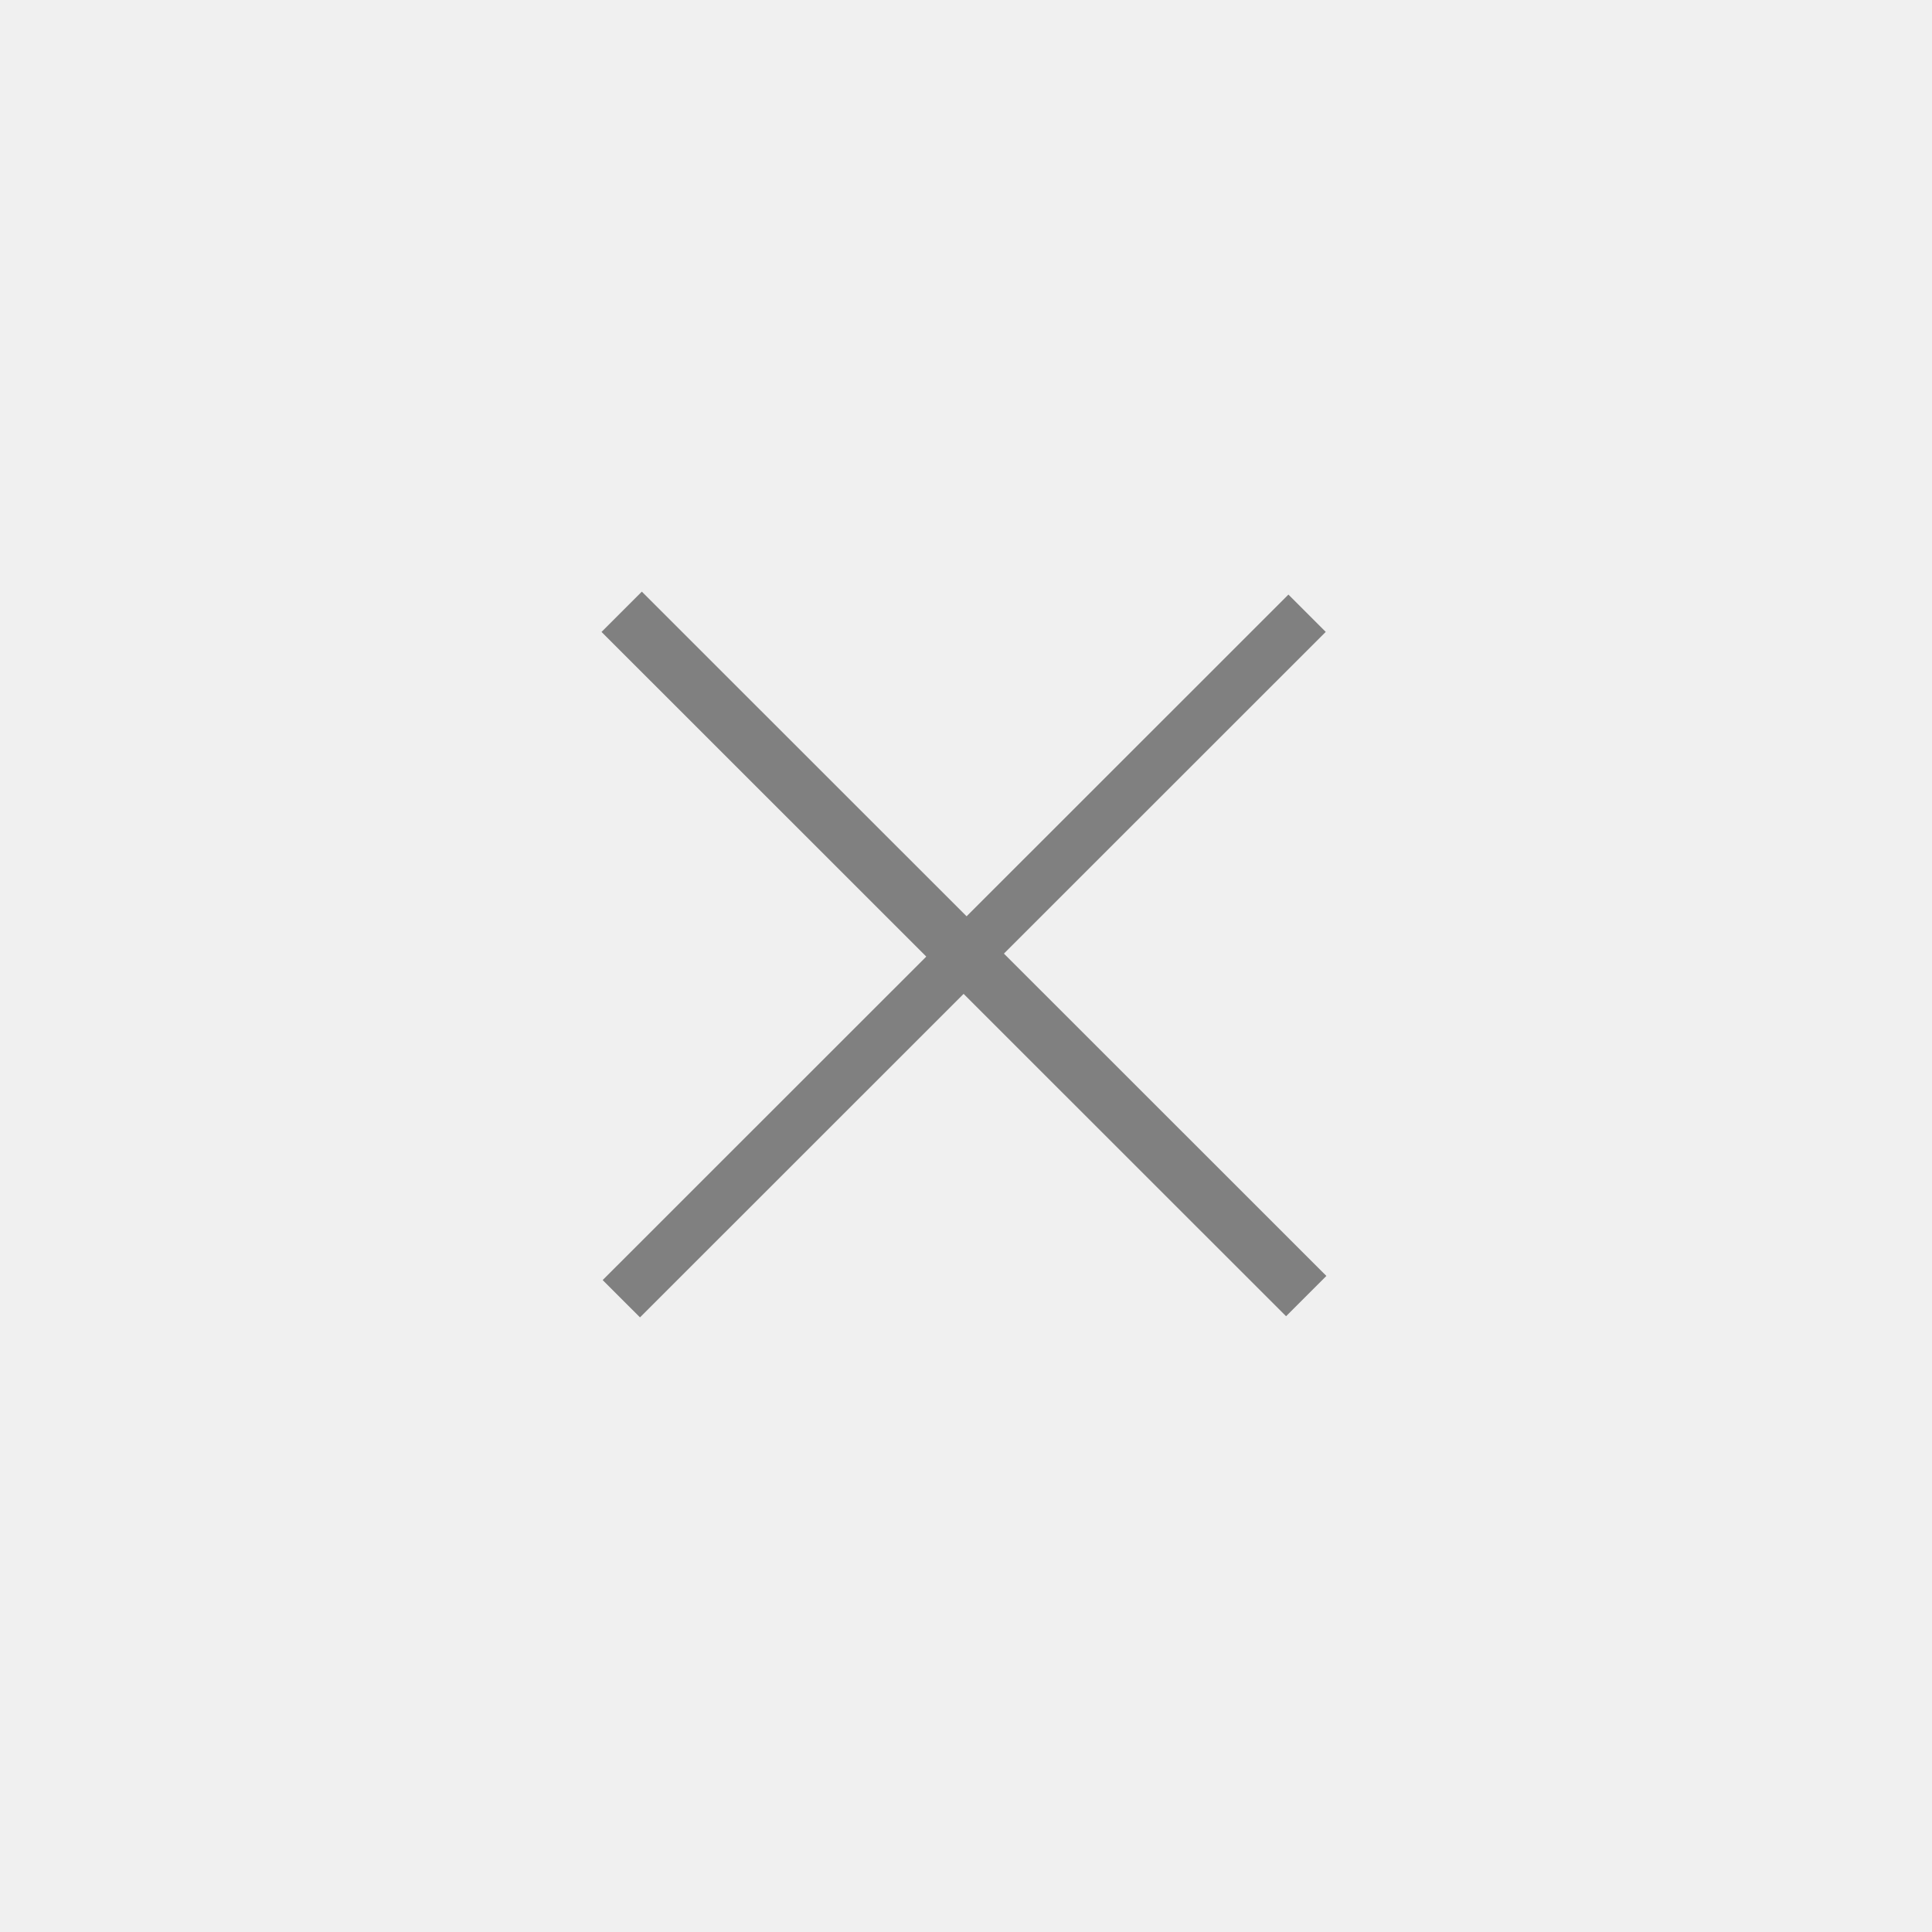
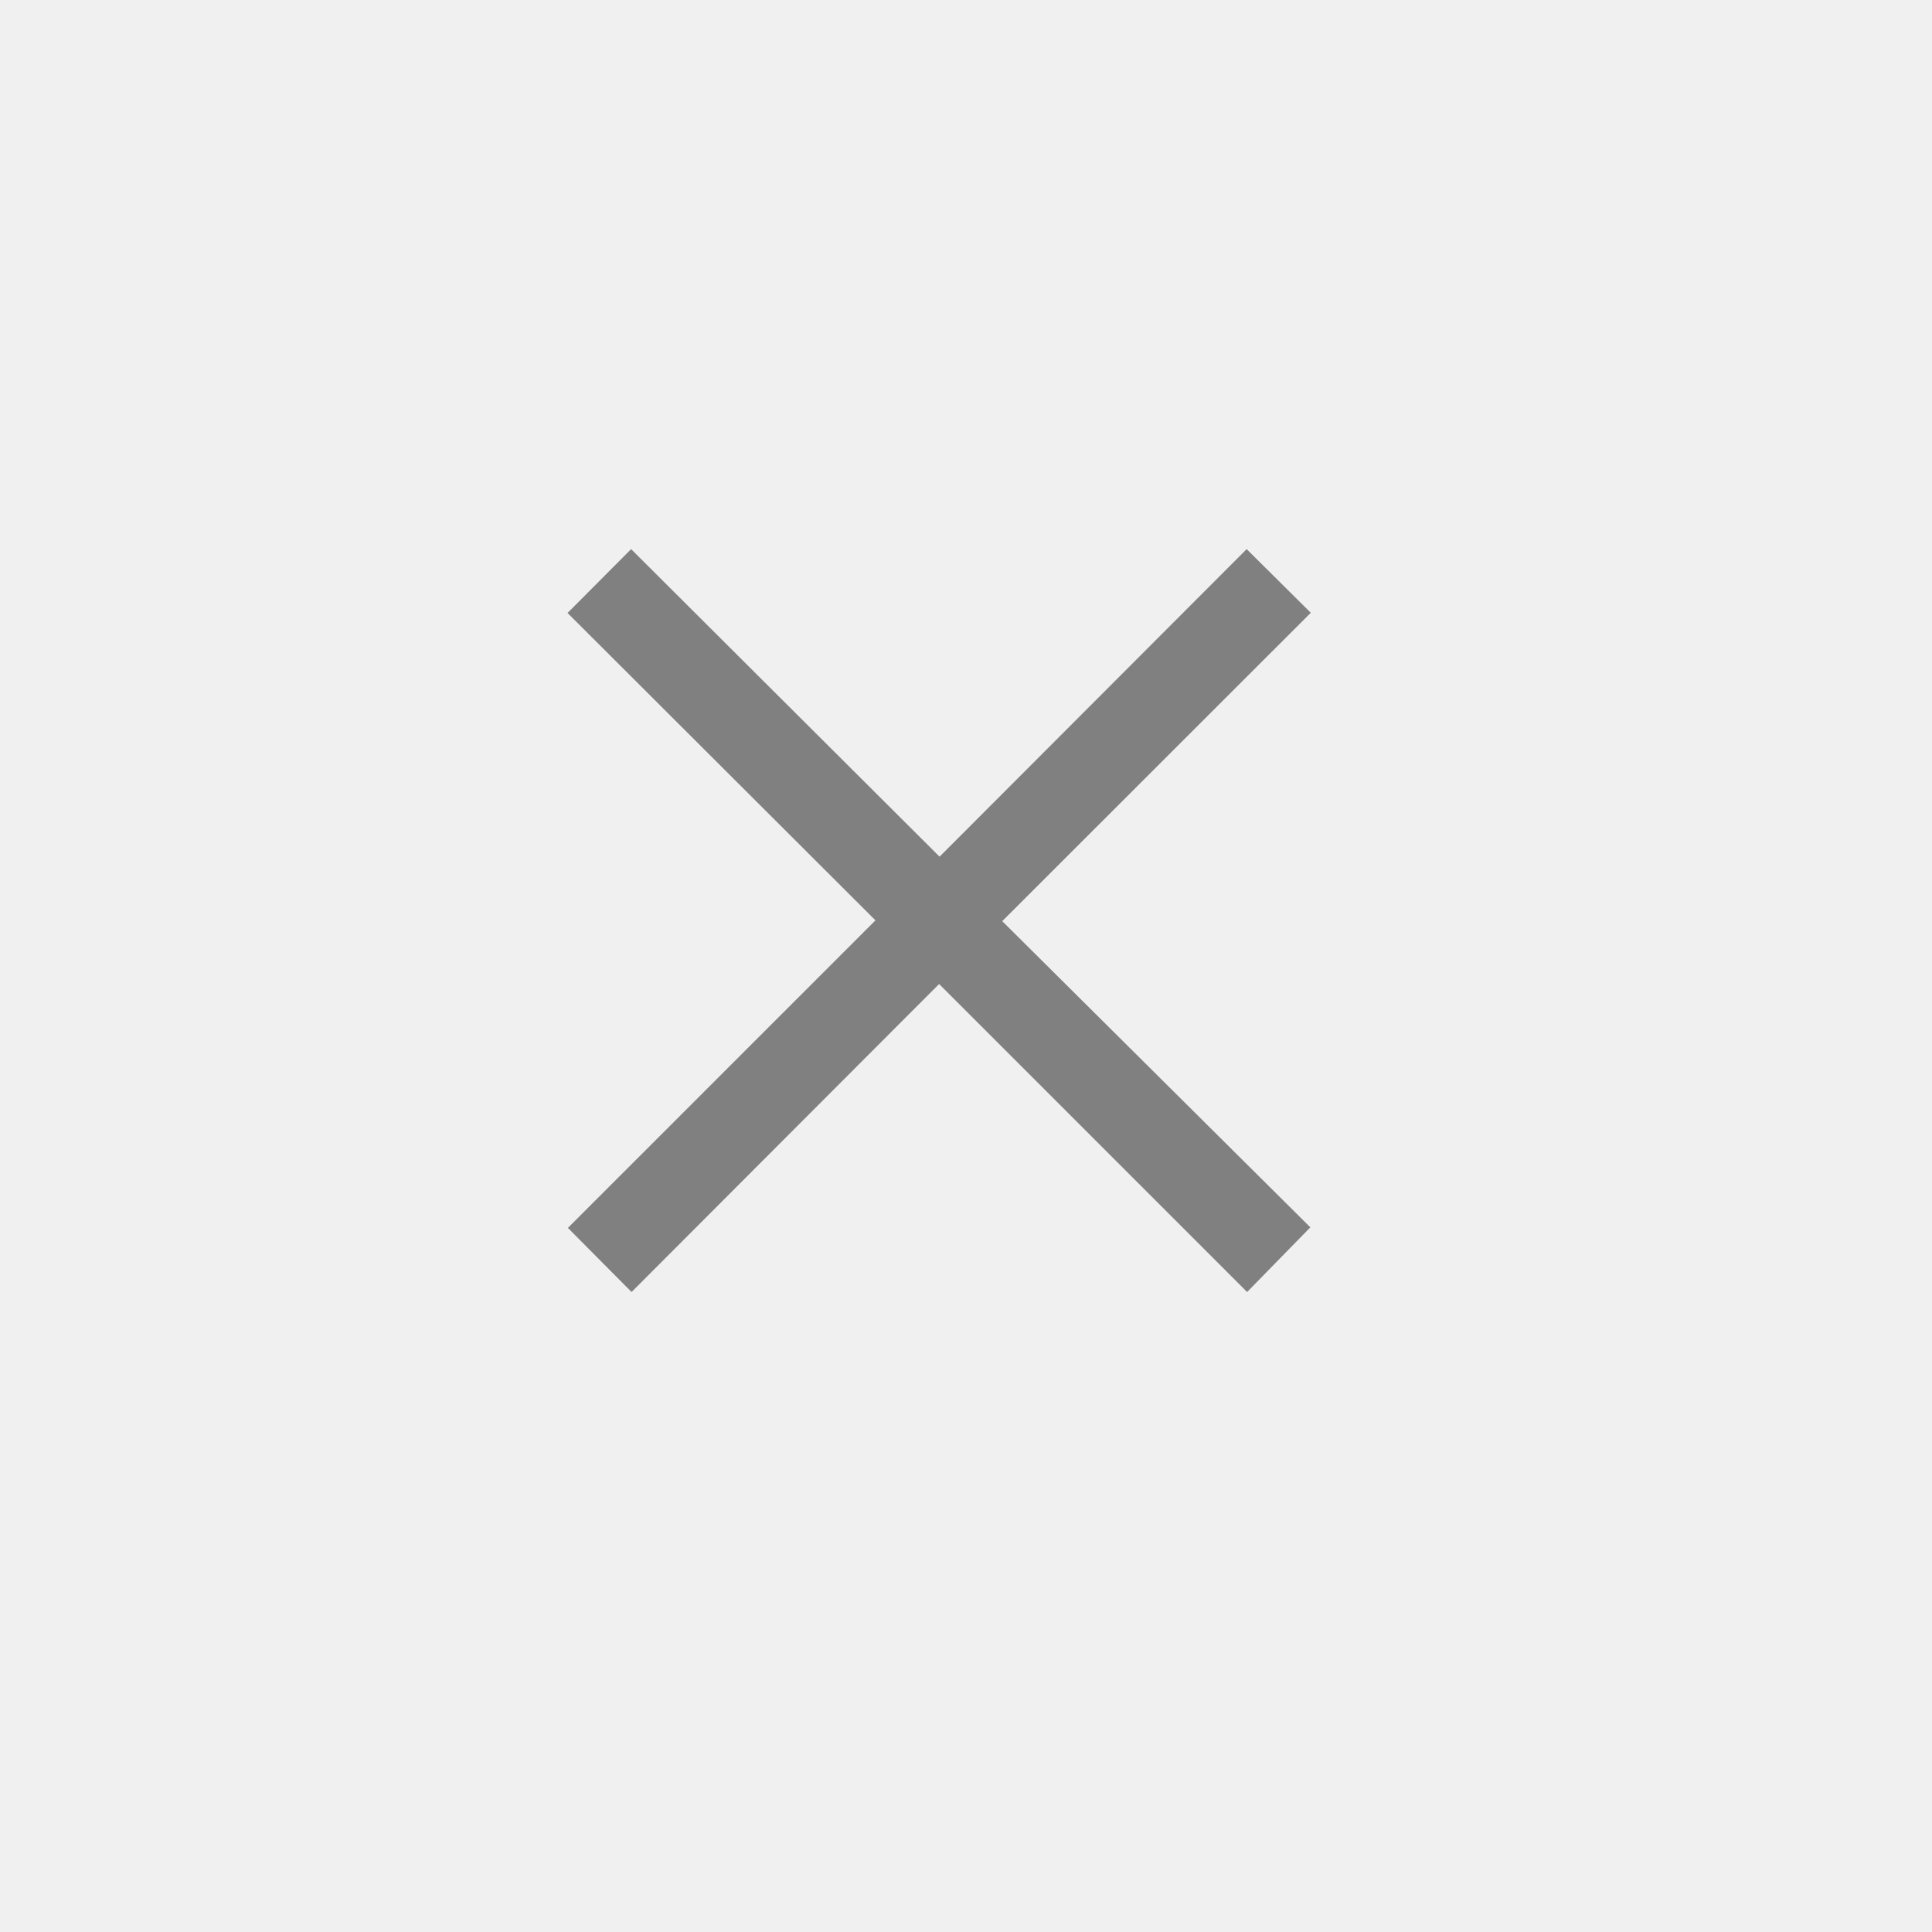
- <svg xmlns="http://www.w3.org/2000/svg" enable-background="new 0 0 32 32" height="15" id="Layer_1" version="1.1" viewBox="0 0 15 15" width="15" xml:space="preserve">
+ <svg xmlns="http://www.w3.org/2000/svg" enable-background="new 0 0 32 32" height="16" id="Layer_1" version="1.1" viewBox="0 0 16 16" width="16" xml:space="preserve">
  <defs id="defs24" />
-   <g style="display:inline" id="titlebutton-close" transform="matrix(0.9375,0,0,0.9374998,-604.6875,174.0354)">
-     <g id="g4927-9" style="display:inline;opacity:1" transform="translate(-678,-432.6378)">
-       <g id="g847">
-         <g id="g4490-6-5-2" style="display:inline;opacity:1" transform="translate(-103)">
-           <g transform="translate(58)" style="display:inline" id="g4092-0-2-21-0" />
+   <g style="display:inline" id="titlebutton-close" transform="translate(-645,185.6378)">
+     <g id="g4927-9" style="display:inline;opacity:1" transform="translate(-677.9754,-432.8138)">
+       <g transform="translate(-102.9)" style="display:inline;opacity:1" id="g4490-6-5-2">
+         <g id="g4092-0-2-21-0" style="display:inline" transform="translate(58)" />
+       </g>
+       <g id="g4778-2-68" transform="translate(1322.776,246.7432)" style="fill:#ffffff;fill-opacity:1">
+         <g style="display:inline;fill:#ffffff;fill-opacity:1" id="layer9-9-4-4" transform="translate(-60,-518)" />
+         <g id="layer10-2-1-8" transform="translate(-60,-518)" style="fill:#ffffff;fill-opacity:1" />
+         <g id="layer11-16-4-9" transform="translate(-60,-518)" style="fill:#ffffff;fill-opacity:1" />
+         <g transform="matrix(0.75,0,0,0.75,2,2.054688)" id="g2996-76-5" style="fill:#ffffff;fill-opacity:1">
+           <g transform="translate(-60,-518)" id="layer12-4-5-7" style="fill:#ffffff;fill-opacity:1">
+             <g transform="translate(19,-242)" id="layer4-4-1-9-5" style="display:inline;fill:#ffffff;fill-opacity:1">
+               <path d="m 45.568,763.901 3.406,3.396 3.391,-3.396 0.708,0.703 -3.407,3.405 3.402,3.381 -0.698,0.714 -3.401,-3.401 -3.396,3.401 -0.703,-0.708 L 48.266,768 44.866,764.606 Z" id="path10839-9-2-2" style="color:#bebebe;font-style:normal;font-variant:normal;font-weight:normal;font-stretch:normal;font-size:medium;line-height:normal;font-family:'Andale Mono';-inkscape-font-specification:'Andale Mono';text-indent:0;text-align:start;text-decoration:none;text-decoration-line:none;letter-spacing:normal;word-spacing:normal;text-transform:none;writing-mode:lr-tb;direction:ltr;text-anchor:start;display:inline;overflow:visible;visibility:visible;opacity:1;fill:#808080;fill-opacity:1;fill-rule:nonzero;stroke:none;stroke-width:1.781;marker:none;enable-background:new" />
+             </g>
+           </g>
        </g>
-         <g style="display:inline;fill:#ffffff;fill-opacity:1" id="layer9-9-4-4" transform="translate(1263,-271.1328)" />
-         <g id="layer10-2-1-8" transform="translate(1263,-271.1328)" style="fill:#ffffff;fill-opacity:1" />
-         <g id="layer11-16-4-9" transform="translate(1263,-271.1328)" style="fill:#ffffff;fill-opacity:1" />
-         <g id="layer13-2-6-11" transform="translate(1263,-271.1328)" style="fill:#ffffff;fill-opacity:1" />
-         <g id="layer14-4-0-33" transform="translate(1263,-271.1328)" style="fill:#ffffff;fill-opacity:1" />
-         <g id="layer15-7-3-0" transform="translate(1263,-271.1328)" style="fill:#ffffff;fill-opacity:1" />
-         <rect transform="matrix(0.7072375,-0.706976,0.7072377,0.7069759,0,0)" y="1117.24" x="760.462" height="8.016" width="0.472" id="rect827" style="stroke-width:13.36;stroke-miterlimit:4;stroke-dasharray:none;fill:#808080;fill-opacity:1" />
-         <rect transform="matrix(-0.7072393,-0.7069742,-0.7072394,0.7069741,0,0)" y="-764.7" x="-1121.478" height="8.03" width="0.437" id="rect827-8" style="display:inline;opacity:1;fill:#808080;fill-opacity:1;stroke-width:13.36;stroke-miterlimit:4;stroke-dasharray:none" />
+         <g id="layer13-2-6-11" transform="translate(-60,-518)" style="fill:#ffffff;fill-opacity:1" />
+         <g id="layer14-4-0-33" transform="translate(-60,-518)" style="fill:#ffffff;fill-opacity:1" />
+         <g id="layer15-7-3-0" transform="translate(-60,-518)" style="fill:#ffffff;fill-opacity:1" />
      </g>
    </g>
-     <rect y="-185.638" x="645" height="16" width="15" id="rect17883-39" style="display:inline;opacity:1;fill:none;fill-opacity:1;stroke:none;stroke-width:1;stroke-linecap:butt;stroke-linejoin:miter;stroke-miterlimit:4;stroke-dasharray:none;stroke-dashoffset:0;stroke-opacity:0" />
+     <rect y="-185.638" x="645" height="16" width="16" id="rect17883-39" style="display:inline;opacity:1;fill:none;fill-opacity:1;stroke:none;stroke-width:1;stroke-linecap:butt;stroke-linejoin:miter;stroke-miterlimit:4;stroke-dasharray:none;stroke-dashoffset:0;stroke-opacity:0" />
  </g>
</svg>
